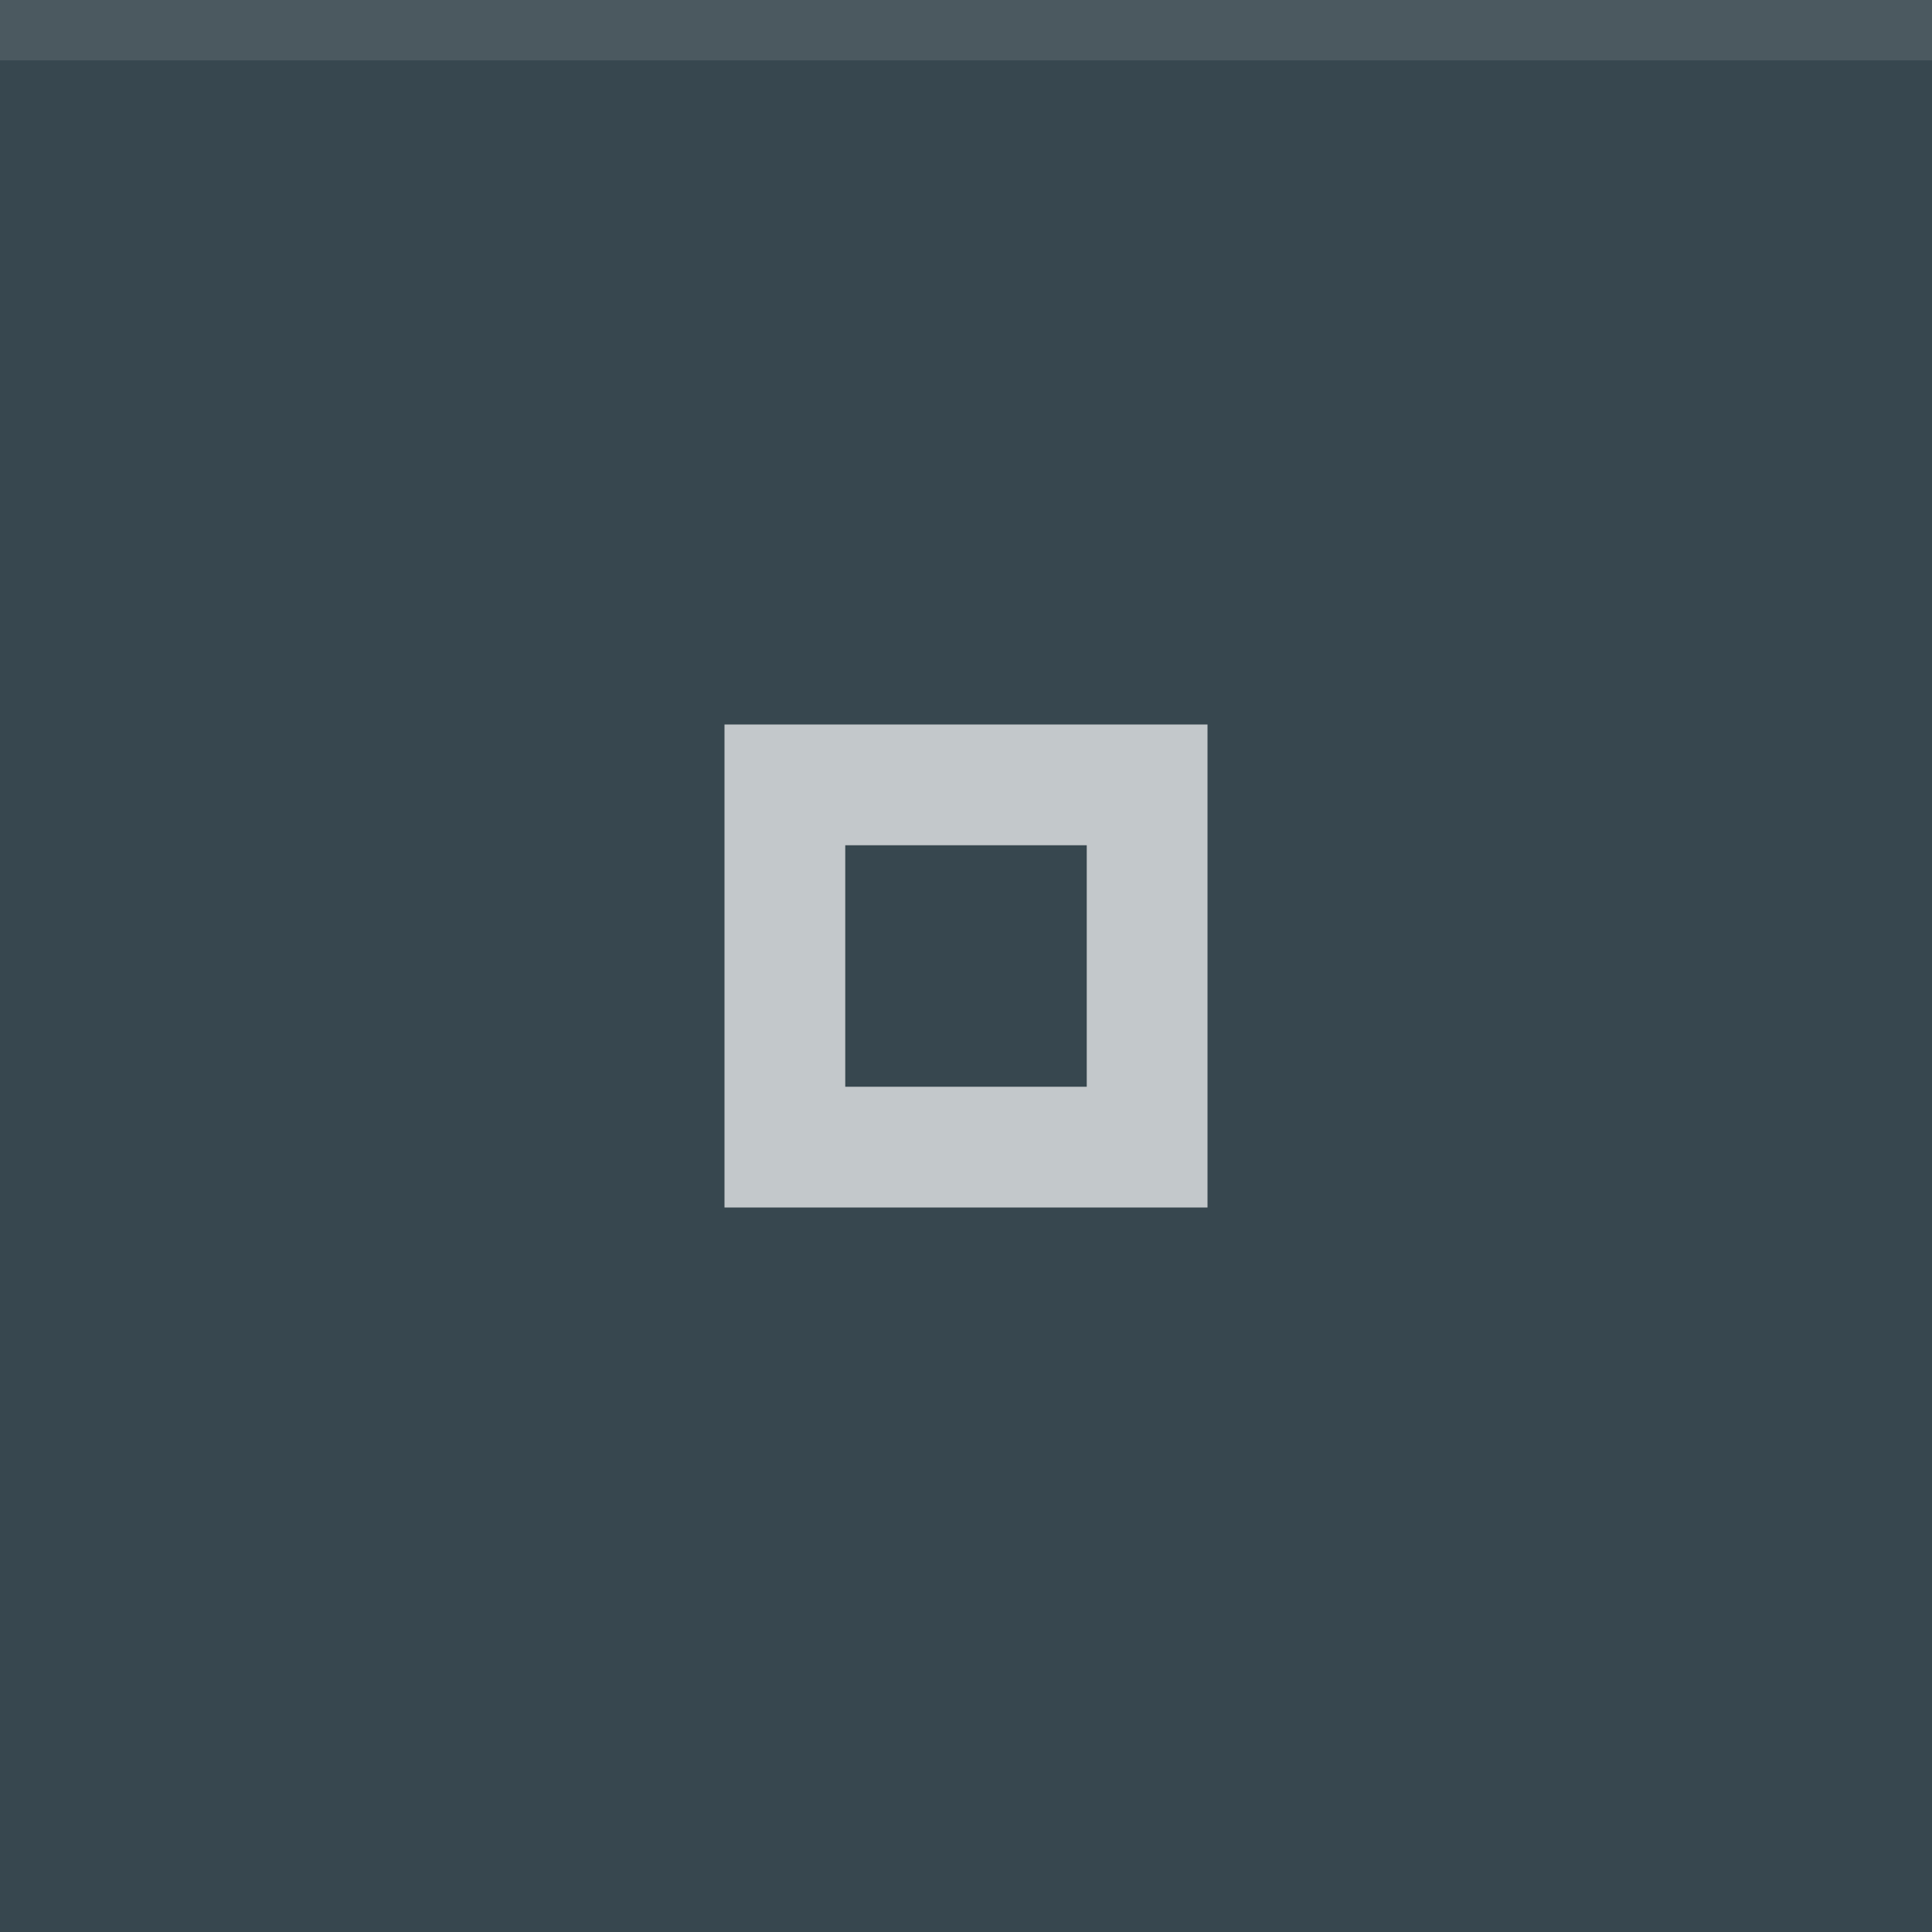
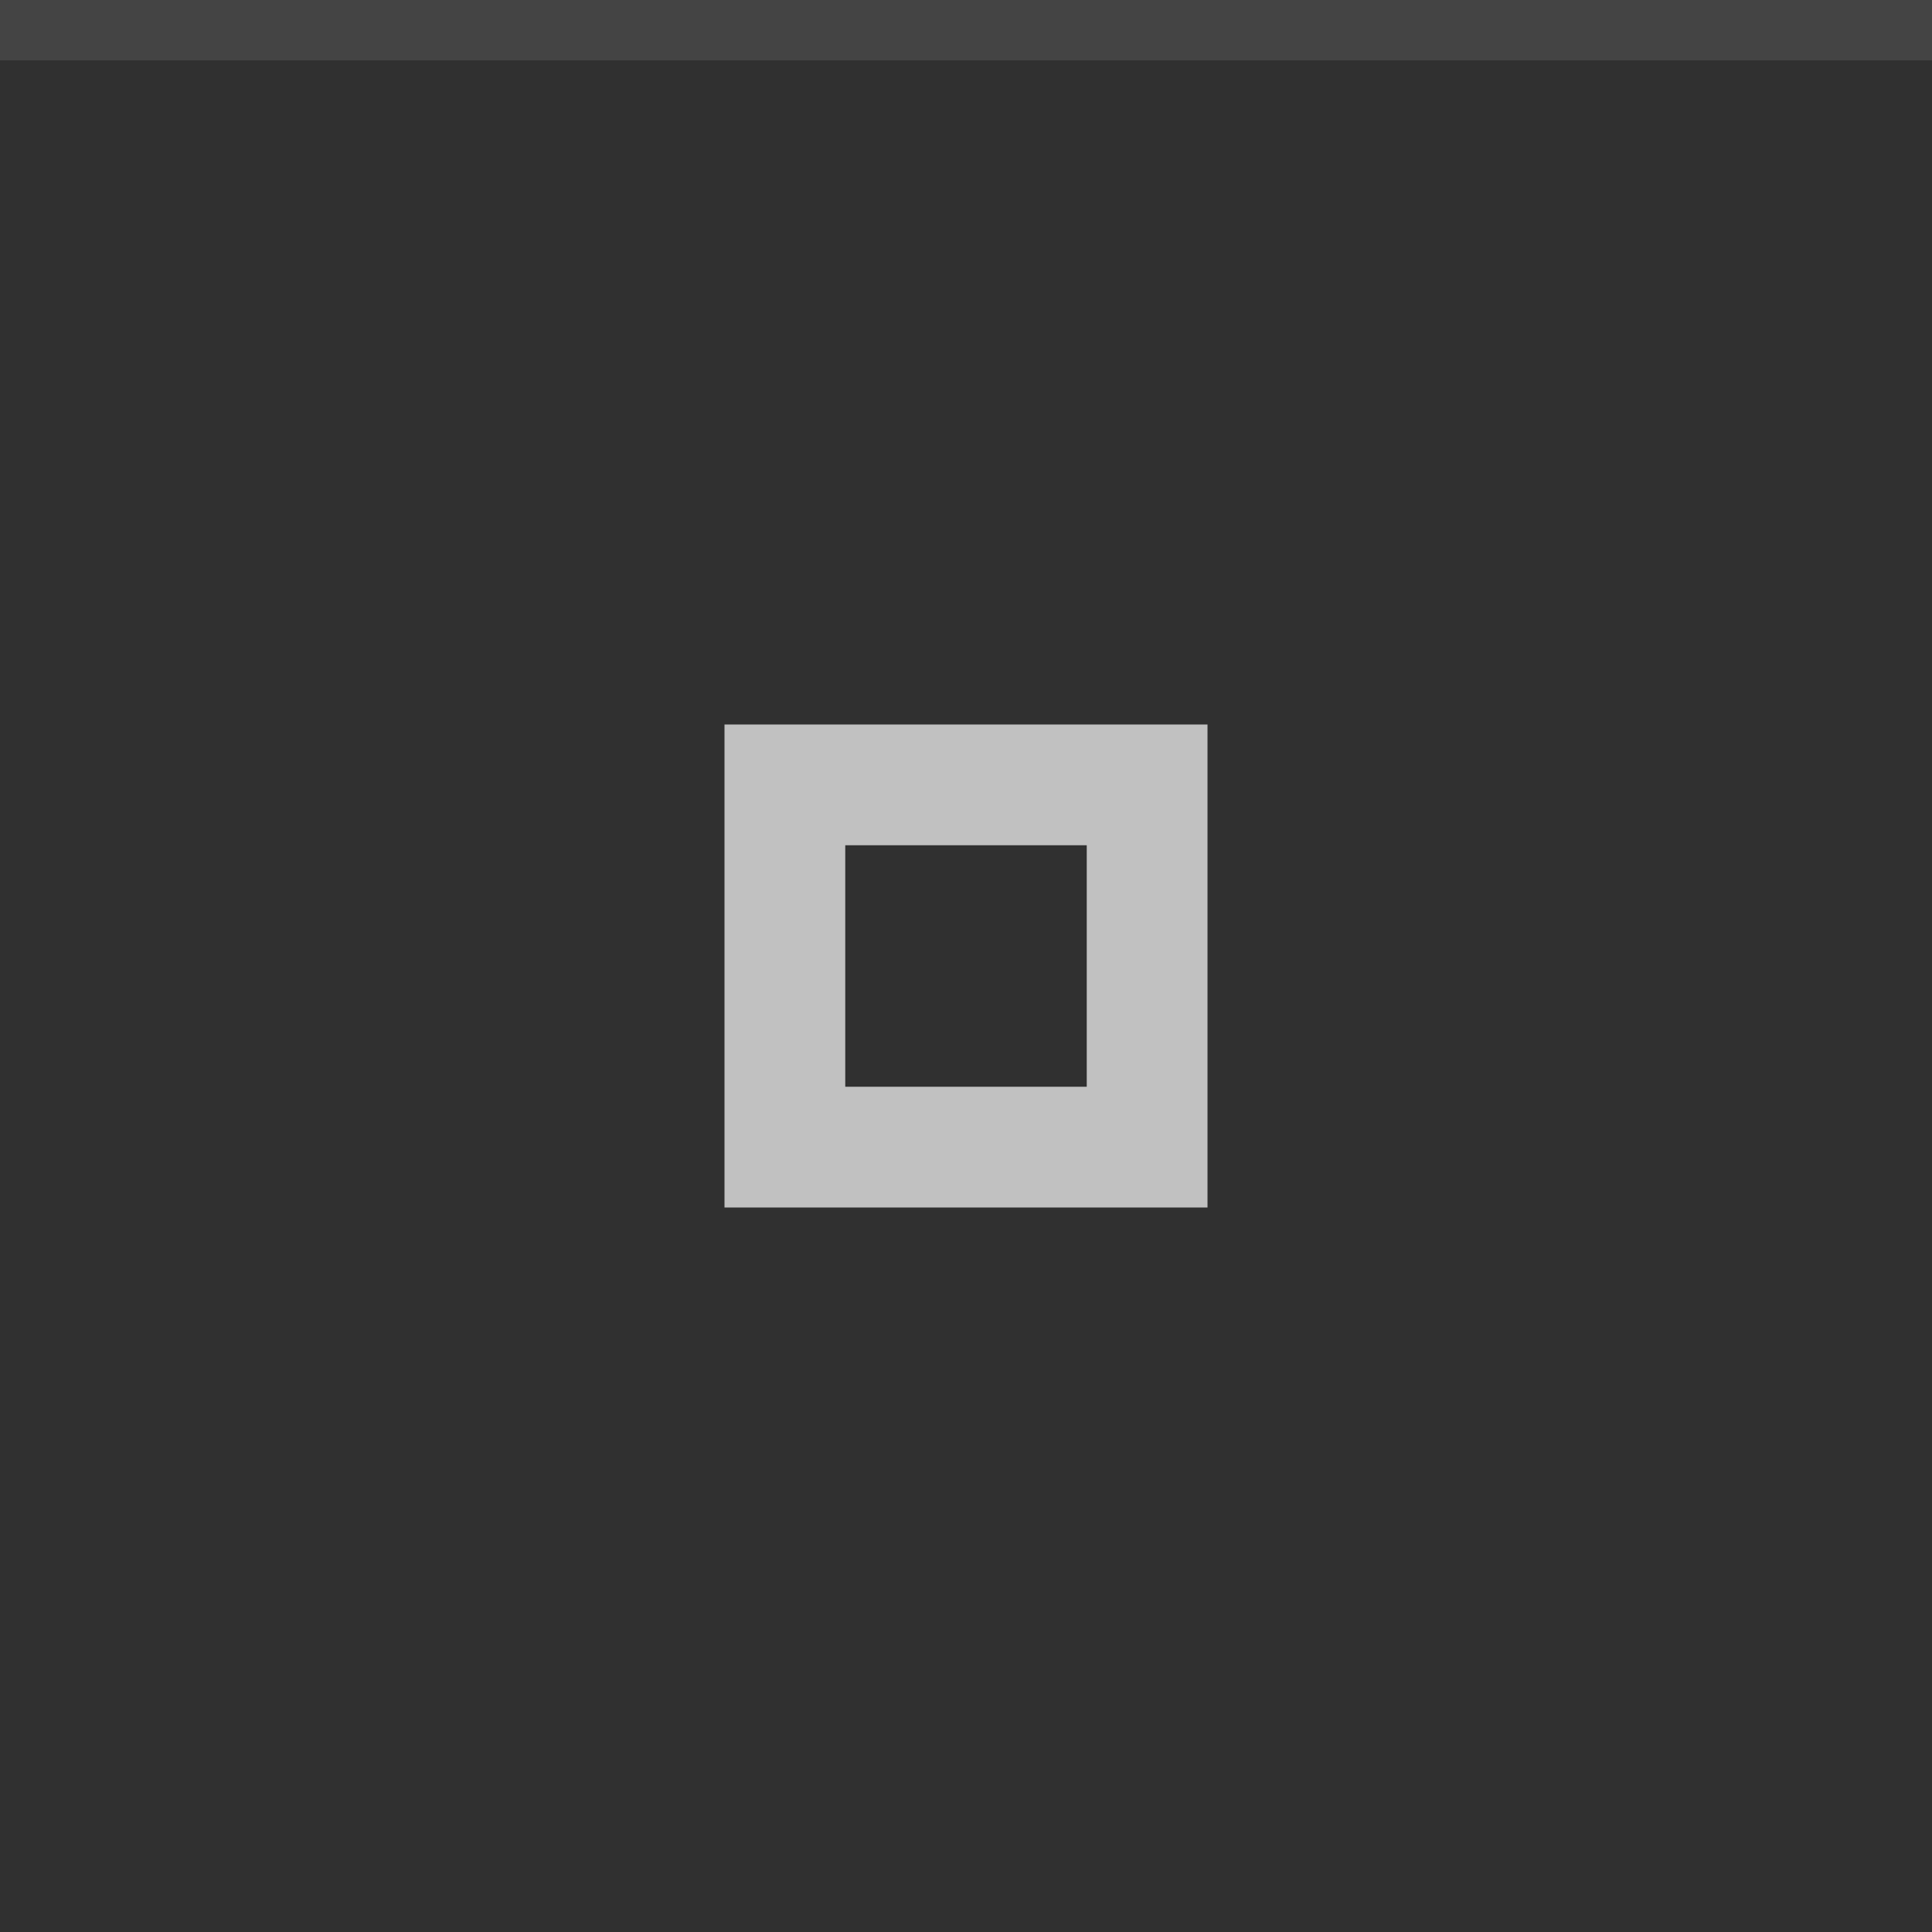
<svg xmlns="http://www.w3.org/2000/svg" width="32" height="32" viewBox="0 0 32 32">
-   <rect width="32" height="32" fill="#37474F" />
+   <rect width="32" height="32" fill="#303030" />
  <rect width="32" height="1" fill="#FFFFFF" fill-opacity="0.1" />
  <g fill="#FFFFFF" opacity="0.7">
    <circle cx="16" cy="16" r="12" opacity="0" />
    <path d="m12 12v8h8v-8zm2 2h4v4h-4z" />
  </g>
</svg>
